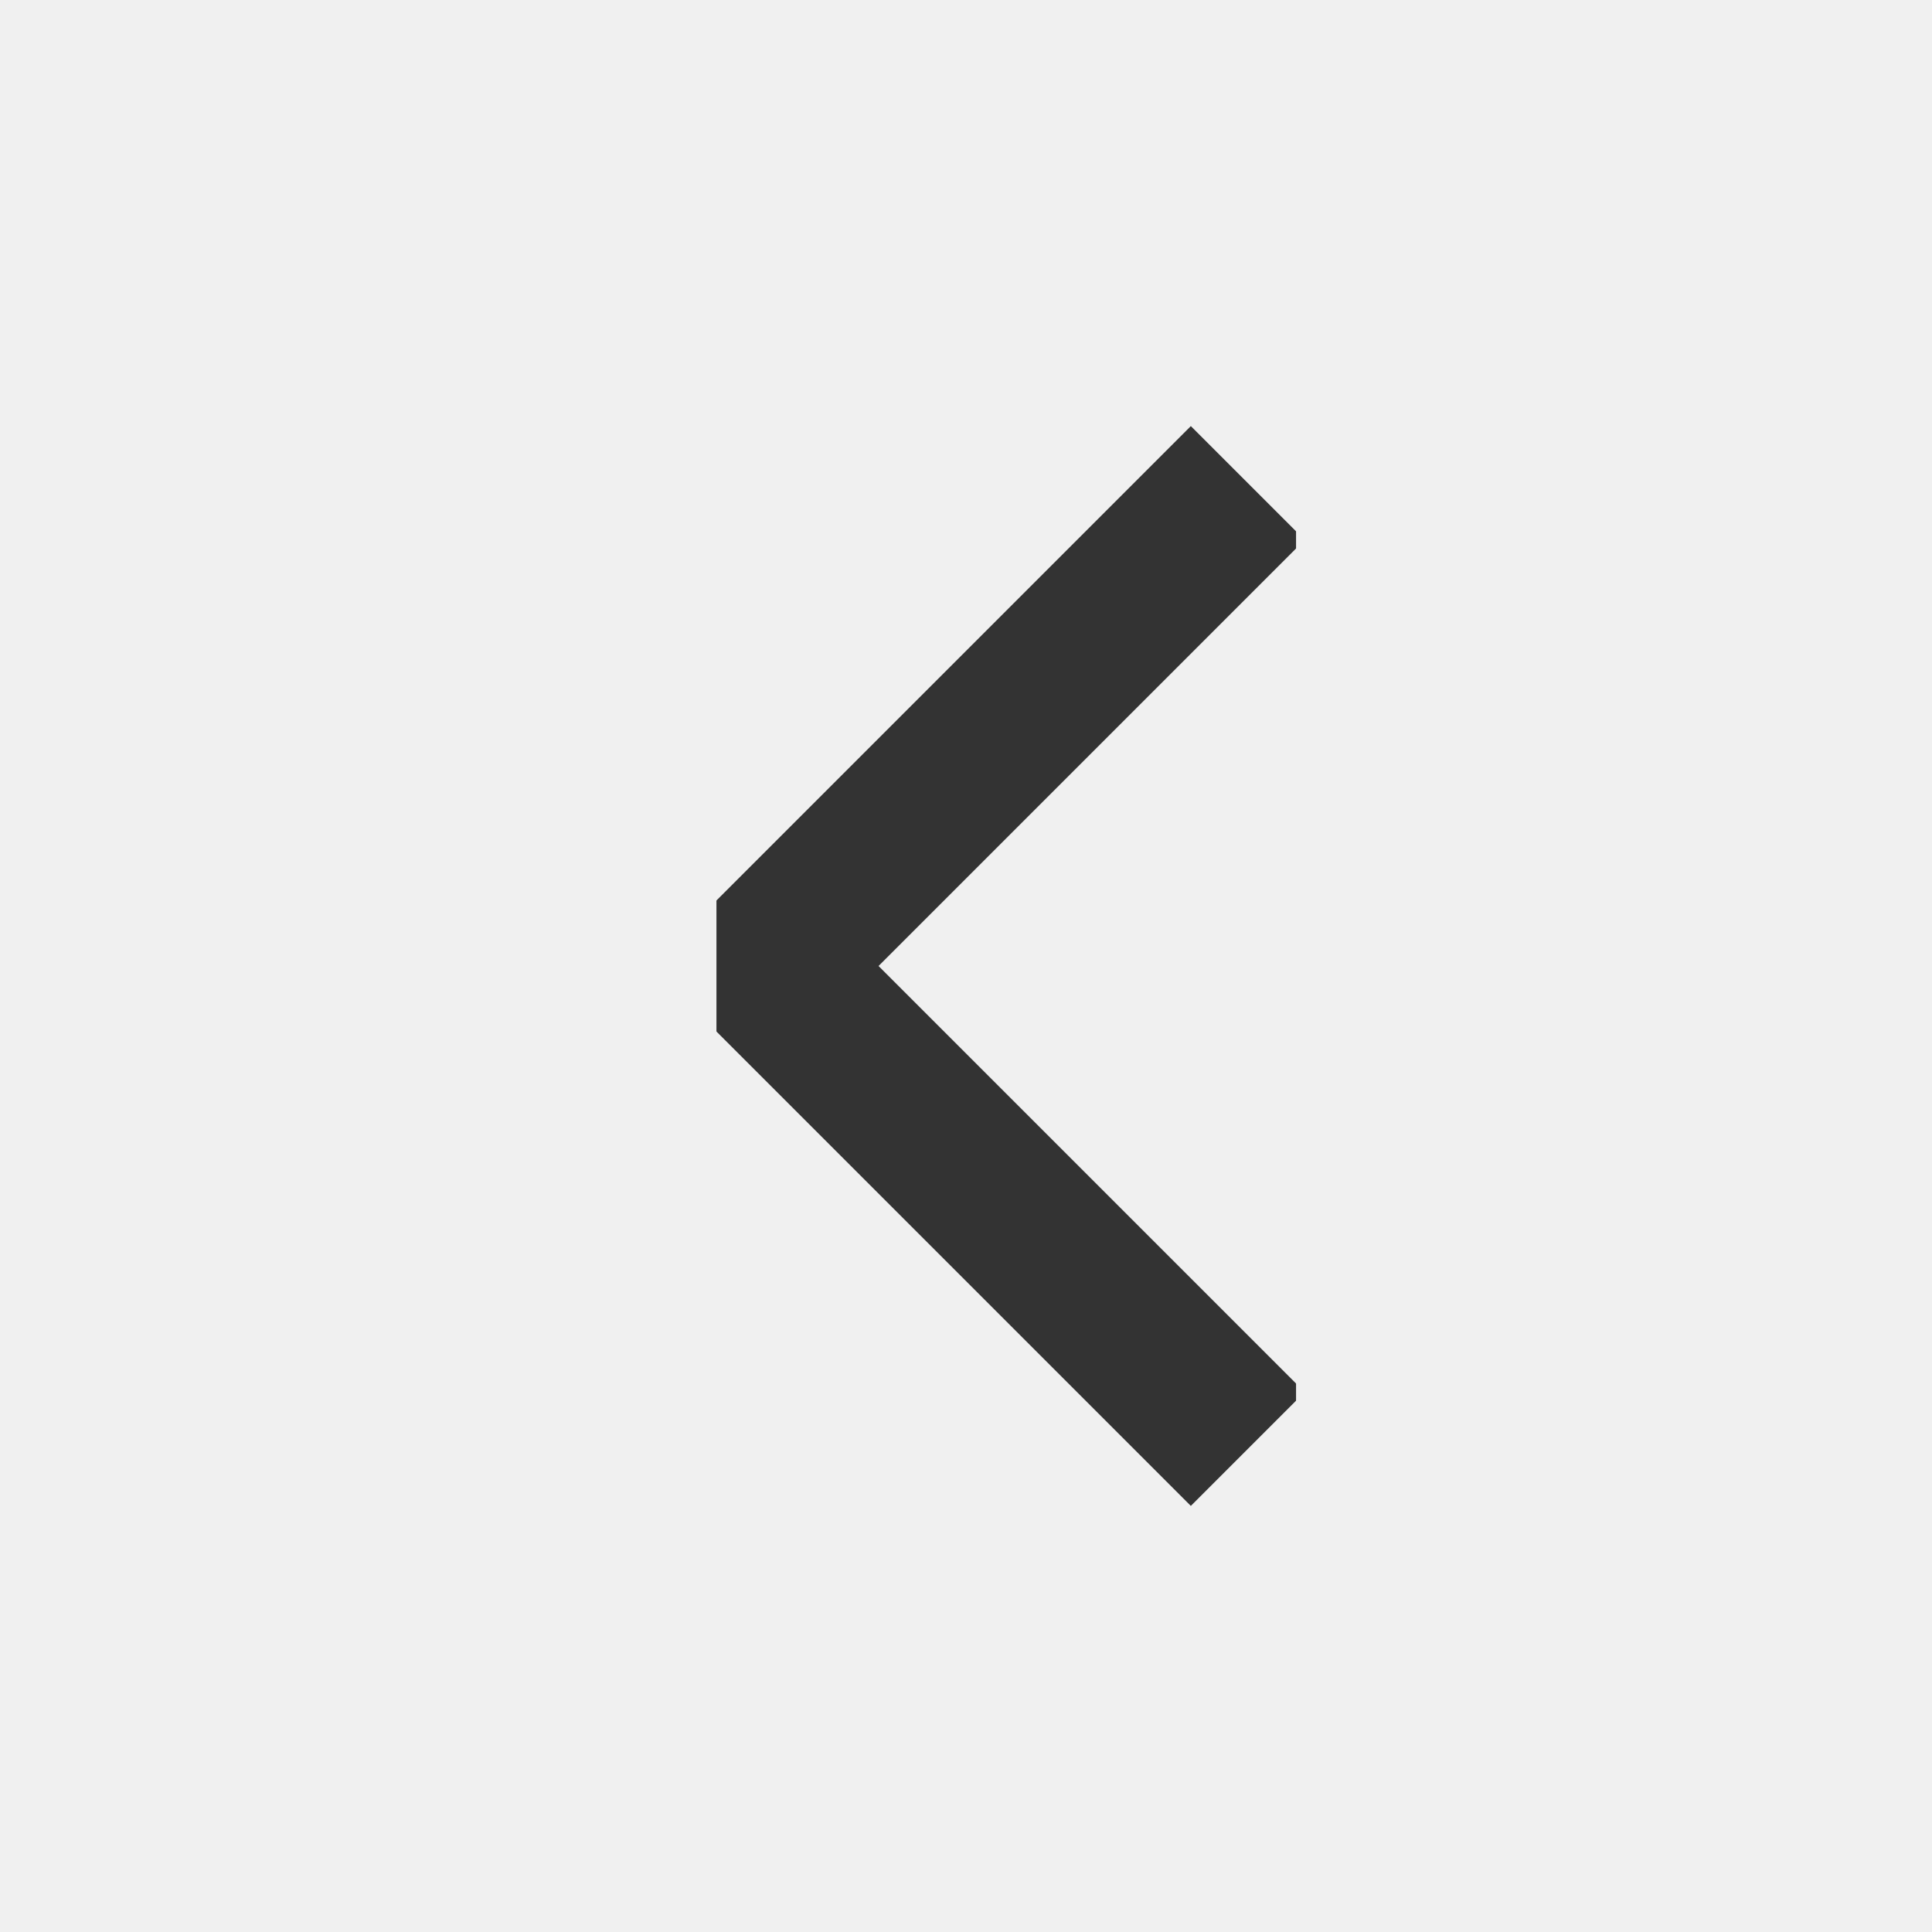
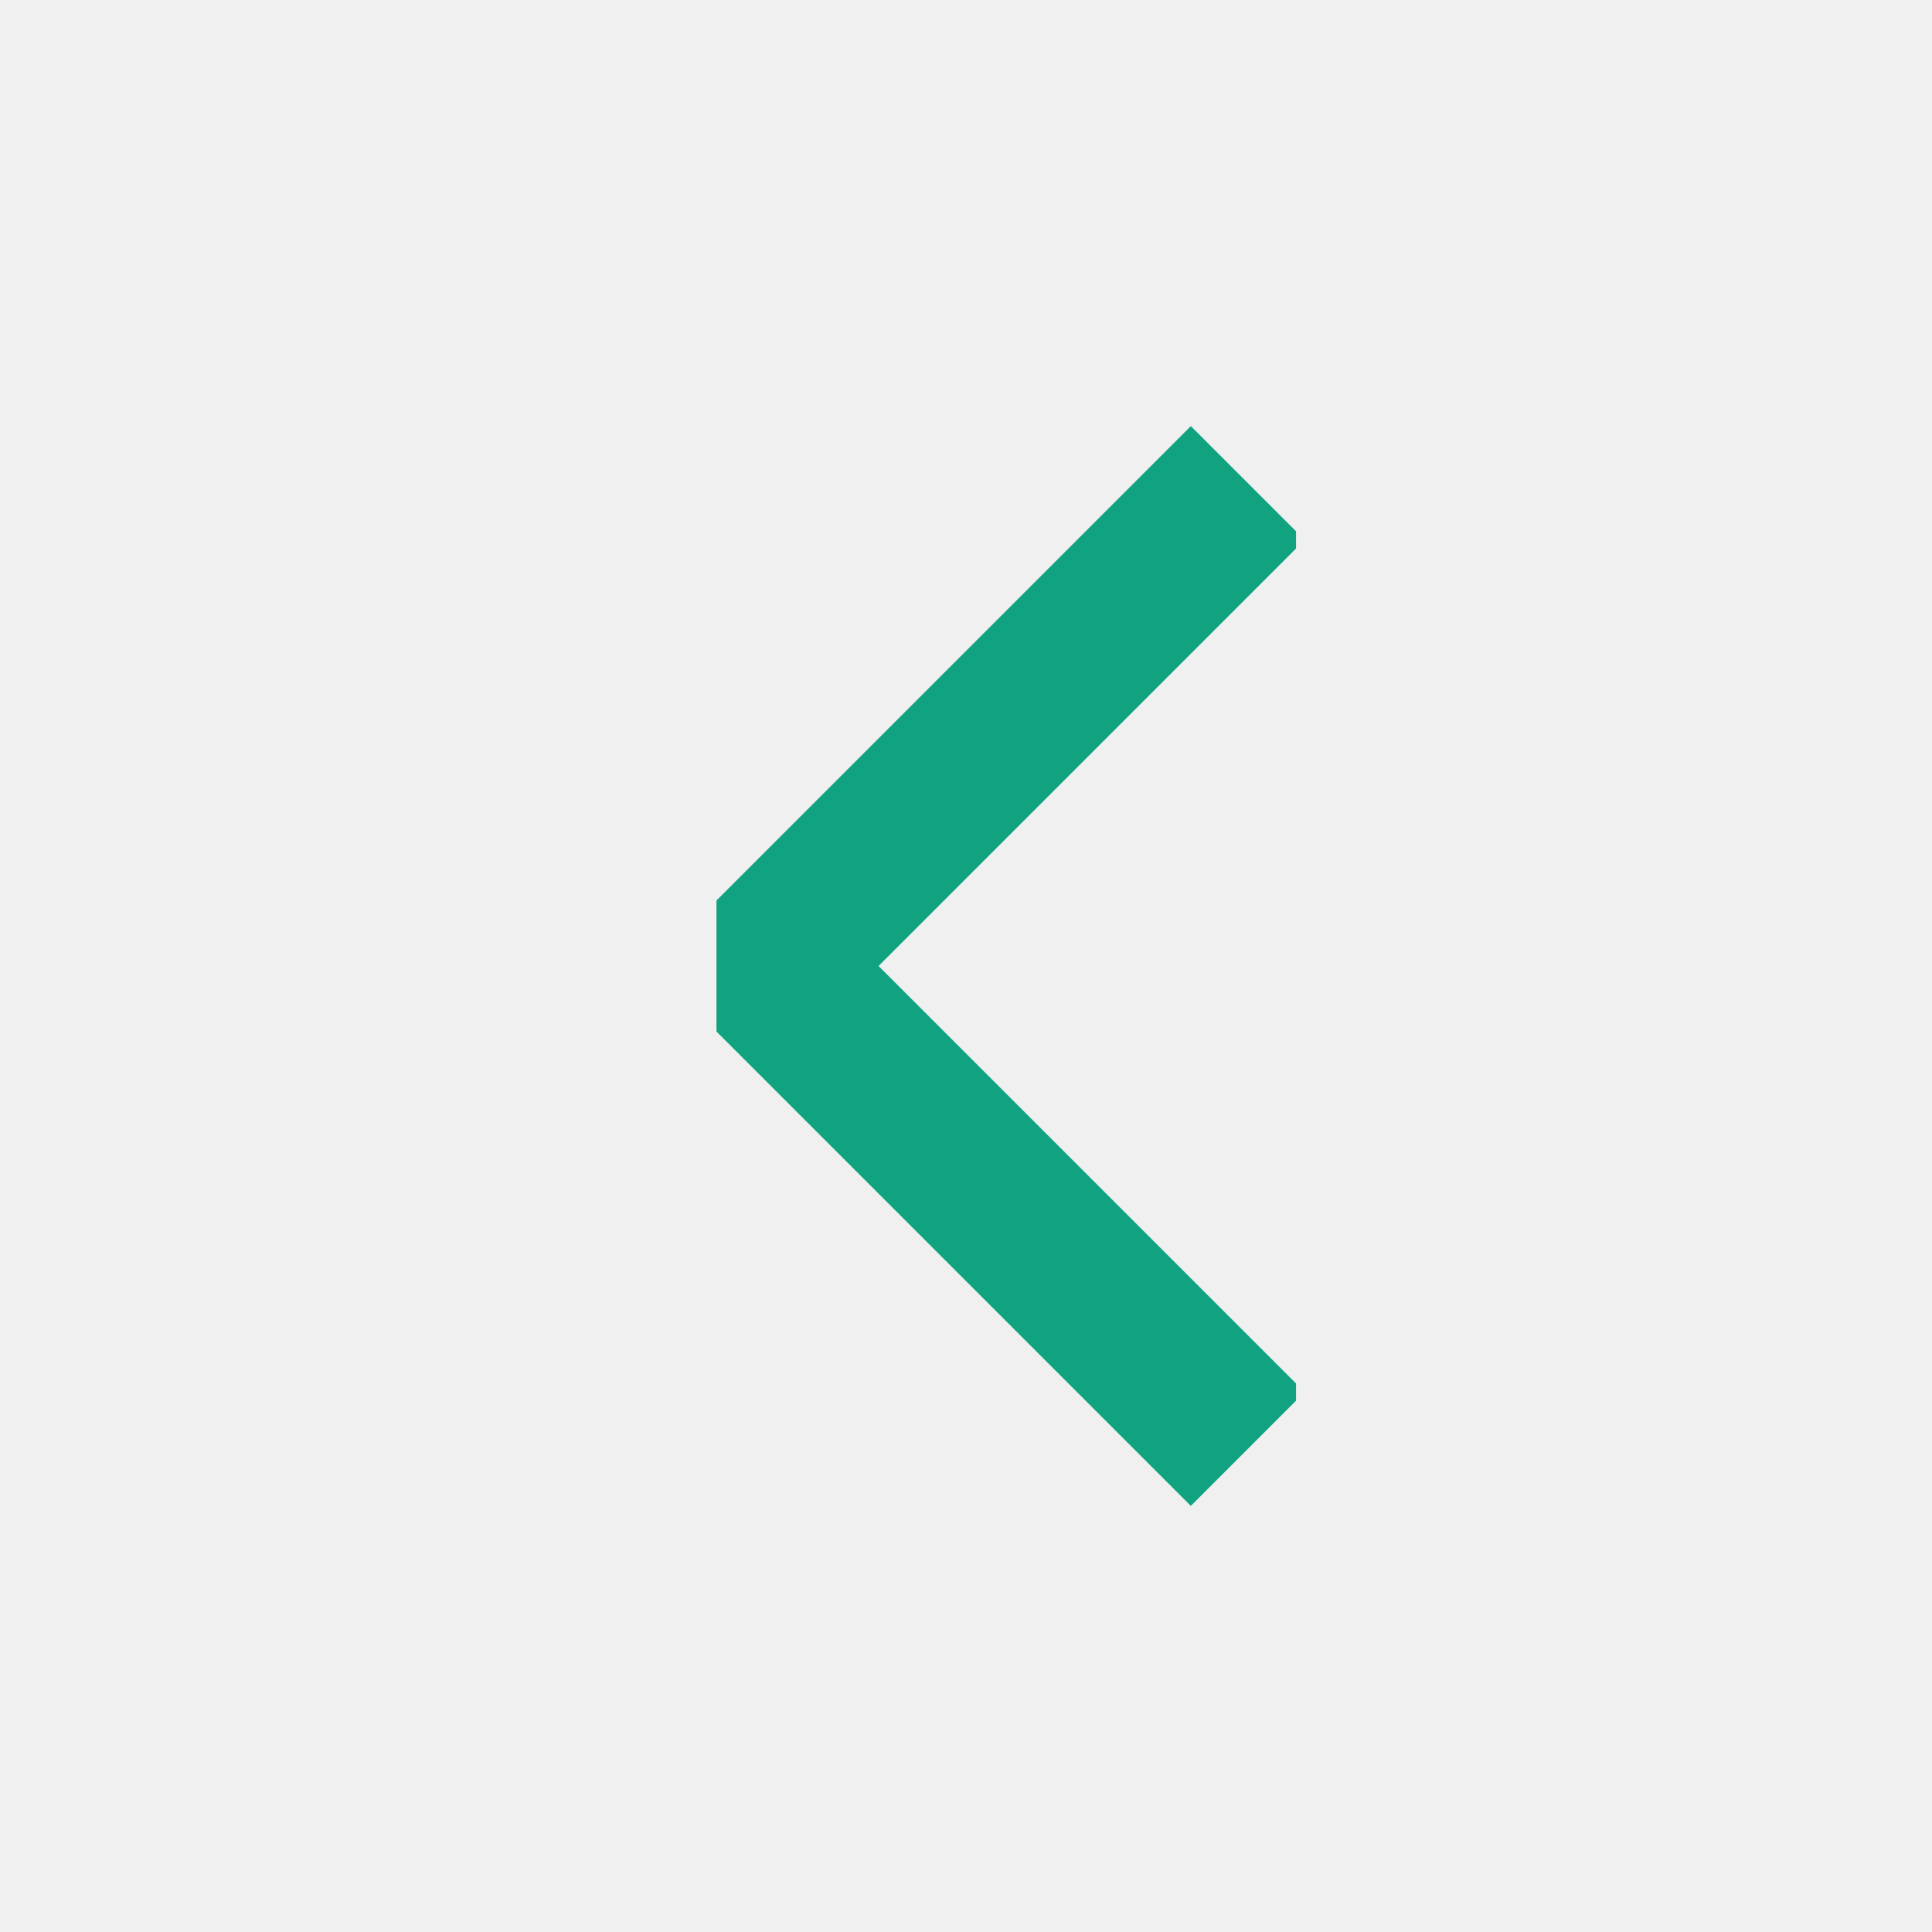
<svg xmlns="http://www.w3.org/2000/svg" xmlns:xlink="http://www.w3.org/1999/xlink" width="16" height="16" fill="none" viewBox="0 0 16 16">
  <defs>
    <rect id="path_0" width="16" height="16" x="0" y="0" />
  </defs>
  <g opacity="1" transform="translate(0 0) rotate(0 8 8)">
    <mask id="bg-mask-0" fill="#fff">
      <use xlink:href="#path_0" />
    </mask>
    <g mask="url(#bg-mask-0)">
-       <path id="路径 1" style="stroke:#333;stroke-width:1.333;stroke-opacity:1;stroke-dasharray:0 0" d="M4,8L0,4L4,0" transform="translate(6.333333 4) rotate(0 2 4)" />
+       <path id="路径 1" style="stroke:#11A380;stroke-width:1.333;stroke-opacity:1;stroke-dasharray:0 0" d="M4,8L0,4L4,0" transform="translate(6.333333 4) rotate(0 2 4)" />
    </g>
  </g>
</svg>
